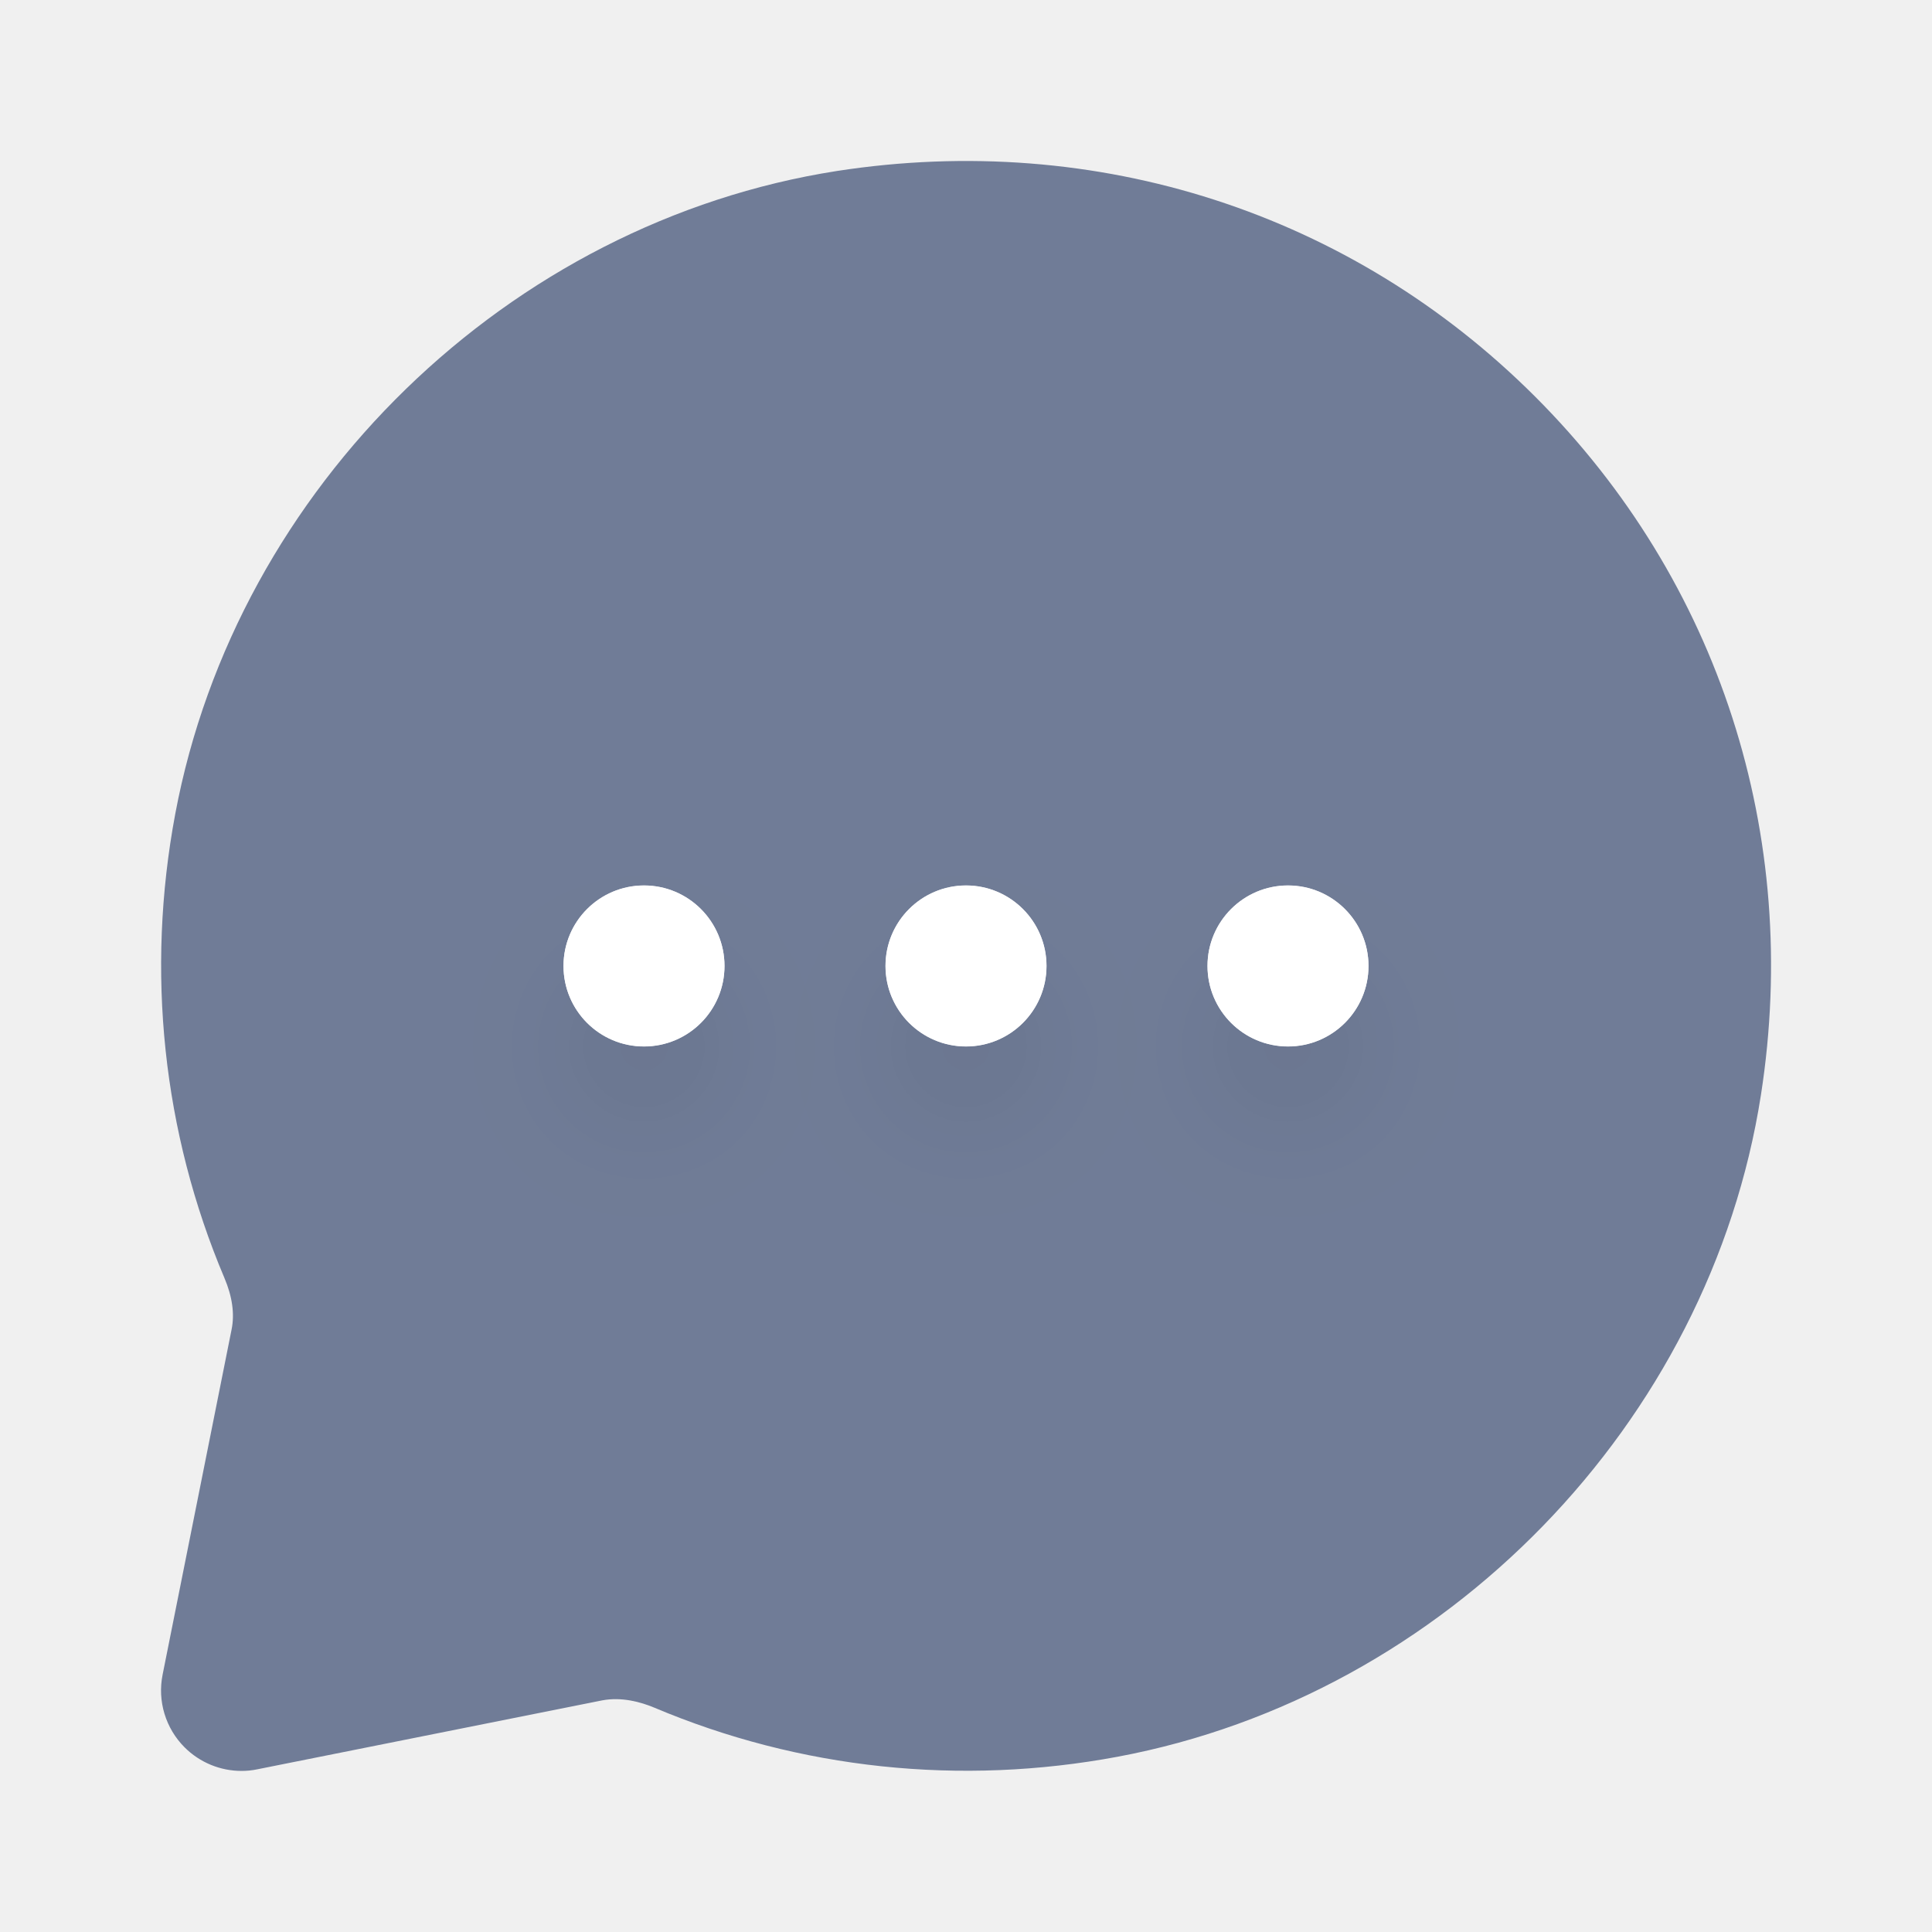
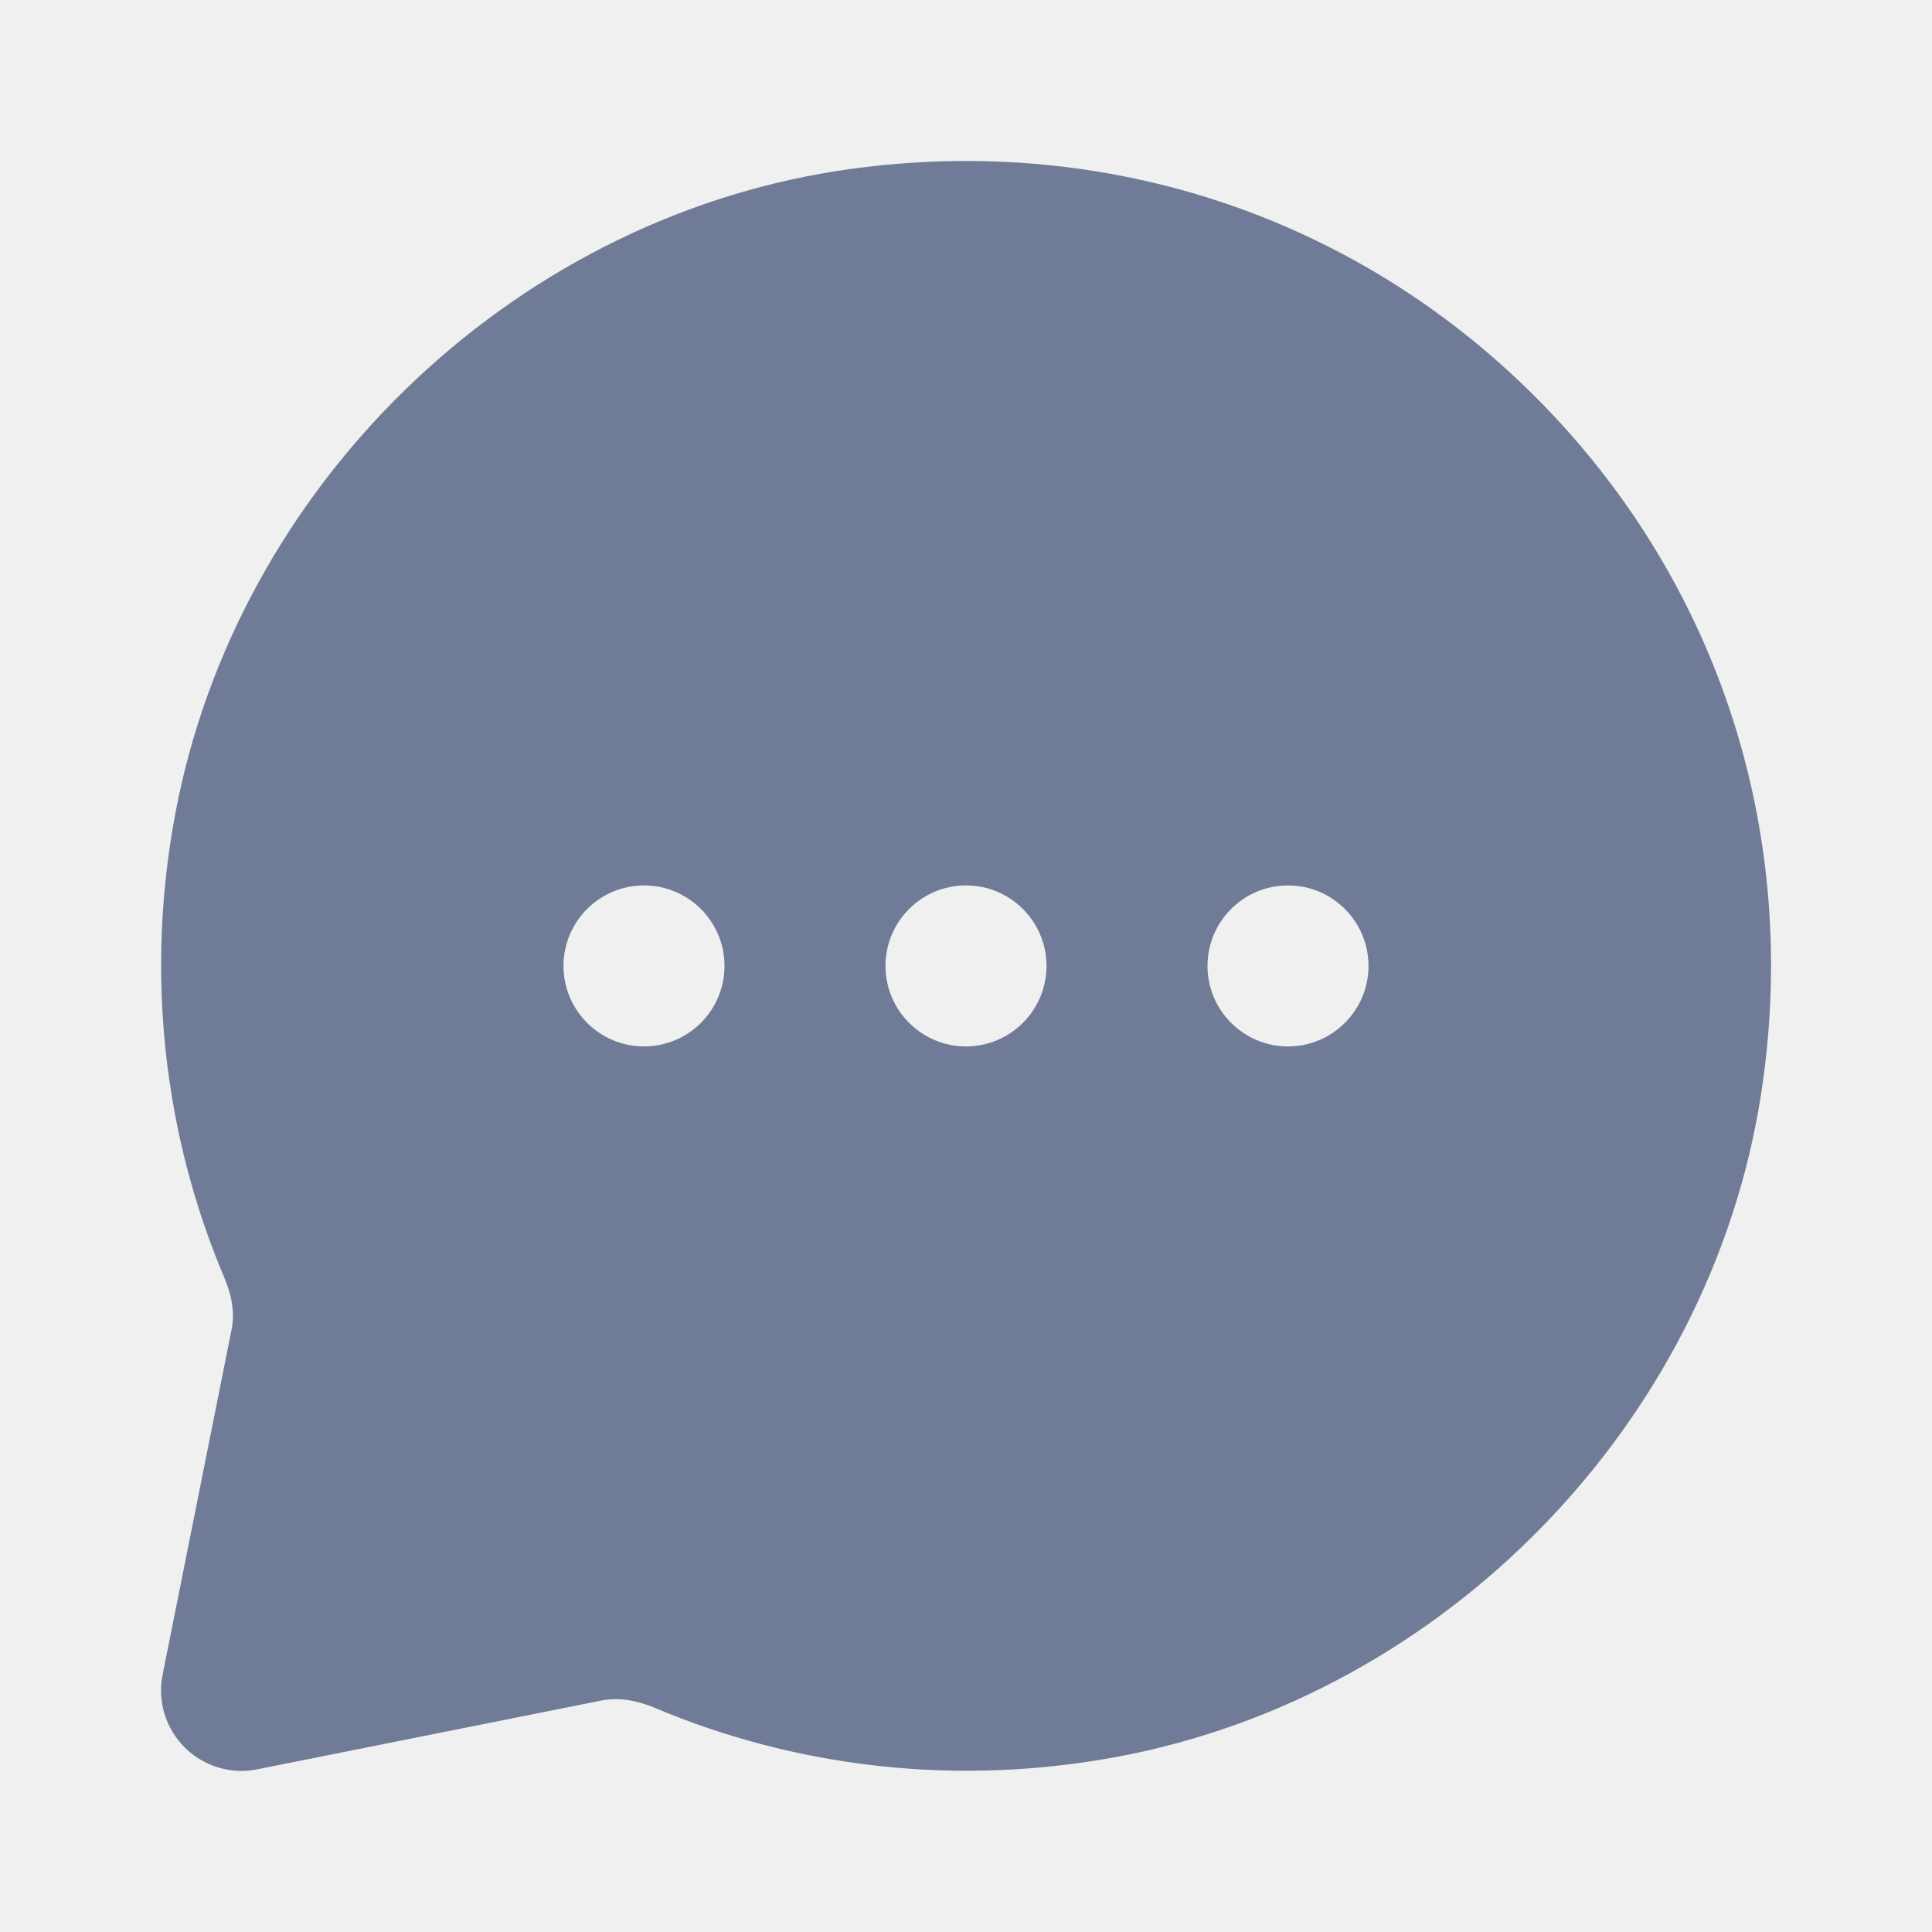
<svg xmlns="http://www.w3.org/2000/svg" width="24" height="24" viewBox="0 0 24 24" fill="none">
-   <mask id="mask0" maskUnits="userSpaceOnUse" x="2" y="2" width="21" height="20">
-     <path fill-rule="evenodd" clip-rule="evenodd" d="M16 12.999C15.448 12.999 15 12.551 15 11.999C15 11.447 15.448 10.999 16 10.999C16.552 10.999 17 11.447 17 11.999C17 12.551 16.552 12.999 16 12.999ZM12 12.999C11.448 12.999 11 12.551 11 11.999C11 11.447 11.448 10.999 12 10.999C12.552 10.999 13 11.447 13 11.999C13 12.551 12.552 12.999 12 12.999ZM8 12.999C7.448 12.999 7 12.551 7 11.999C7 11.447 7.448 10.999 8 10.999C8.552 10.999 9 11.447 9 11.999C9 12.551 8.552 12.999 8 12.999ZM19.071 4.928C16.787 2.644 13.626 1.625 10.397 2.124C6.32 2.76 2.94 6.044 2.177 10.111C1.81 12.069 2.021 14.063 2.788 15.876C2.886 16.106 2.916 16.322 2.877 16.515L2.02 20.803C1.954 21.131 2.057 21.47 2.293 21.706C2.482 21.895 2.737 21.999 3 21.999C3.065 21.999 3.131 21.993 3.196 21.979L7.479 21.123C7.725 21.076 7.964 21.145 8.123 21.211C9.937 21.978 11.931 22.188 13.888 21.822C17.955 21.059 21.239 17.679 21.875 13.602C22.378 10.374 21.356 7.213 19.071 4.928Z" fill="white" />
-   </mask>
-   <g mask="url(#mask0)">
-     <rect width="24" height="24" fill="#707C97" />
+   <g id="Icon/Fill/message-circle">
+     <path id="Mask" fill-rule="evenodd" fill="#707C97" clip-rule="evenodd" d="M16 12.999C15.448 12.999 15 12.551 15 11.999C15 11.447 15.448 10.999 16 10.999C16.552 10.999 17 11.447 17 11.999C17 12.551 16.552 12.999 16 12.999M12 12.999C11.448 12.999 11 12.551 11 11.999C11 11.447 11.448 10.999 12 10.999C12.552 10.999 13 11.447 13 11.999C13 12.551 12.552 12.999 12 12.999M8 12.999C7.448 12.999 7 12.551 7 11.999C7 11.447 7.448 10.999 8 10.999C8.552 10.999 9 11.447 9 11.999C9 12.551 8.552 12.999 8 12.999M19.071 4.928C16.787 2.644 13.626 1.625 10.397 2.124C6.32 2.76 2.94 6.044 2.177 10.111C1.81 12.069 2.021 14.063 2.788 15.876C2.886 16.106 2.916 16.322 2.877 16.515L2.02 20.803C1.954 21.131 2.057 21.47 2.293 21.706C2.482 21.895 2.737 21.999 3 21.999C3.065 21.999 3.131 21.993 3.196 21.979L7.479 21.123C7.725 21.076 7.964 21.145 8.123 21.211C9.937 21.978 11.931 22.188 13.888 21.822C17.955 21.059 21.239 17.679 21.875 13.602C22.378 10.374 21.356 7.213 19.071 4.928" />
  </g>
-   <g filter="url(#filter0_dd)">
-     <circle cx="8" cy="12" r="1" fill="white" />
-   </g>
-   <g filter="url(#filter1_dd)">
-     <circle cx="12" cy="12" r="1" fill="white" />
-   </g>
-   <g filter="url(#filter2_dd)">
-     <circle cx="16" cy="12" r="1" fill="white" />
-   </g>
-   <defs>
-     <filter id="filter0_dd" x="5" y="10" width="6" height="6" filterUnits="userSpaceOnUse" color-interpolation-filters="sRGB">
-       <feFlood flood-opacity="0" result="BackgroundImageFix" />
-       <feColorMatrix in="SourceAlpha" type="matrix" values="0 0 0 0 0 0 0 0 0 0 0 0 0 0 0 0 0 0 127 0" />
-       <feOffset dy="1" />
-       <feGaussianBlur stdDeviation="0.5" />
-       <feColorMatrix type="matrix" values="0 0 0 0 0 0 0 0 0 0 0 0 0 0 0 0 0 0 0.03 0" />
-       <feBlend mode="normal" in2="BackgroundImageFix" result="effect1_dropShadow" />
-       <feColorMatrix in="SourceAlpha" type="matrix" values="0 0 0 0 0 0 0 0 0 0 0 0 0 0 0 0 0 0 127 0" />
-       <feOffset dy="1" />
-       <feGaussianBlur stdDeviation="1" />
-       <feColorMatrix type="matrix" values="0 0 0 0 0 0 0 0 0 0 0 0 0 0 0 0 0 0 0.03 0" />
-       <feBlend mode="normal" in2="effect1_dropShadow" result="effect2_dropShadow" />
-       <feBlend mode="normal" in="SourceGraphic" in2="effect2_dropShadow" result="shape" />
-     </filter>
-     <filter id="filter1_dd" x="9" y="10" width="6" height="6" filterUnits="userSpaceOnUse" color-interpolation-filters="sRGB">
-       <feFlood flood-opacity="0" result="BackgroundImageFix" />
-       <feColorMatrix in="SourceAlpha" type="matrix" values="0 0 0 0 0 0 0 0 0 0 0 0 0 0 0 0 0 0 127 0" />
-       <feOffset dy="1" />
-       <feGaussianBlur stdDeviation="0.5" />
-       <feColorMatrix type="matrix" values="0 0 0 0 0 0 0 0 0 0 0 0 0 0 0 0 0 0 0.03 0" />
-       <feBlend mode="normal" in2="BackgroundImageFix" result="effect1_dropShadow" />
-       <feColorMatrix in="SourceAlpha" type="matrix" values="0 0 0 0 0 0 0 0 0 0 0 0 0 0 0 0 0 0 127 0" />
-       <feOffset dy="1" />
-       <feGaussianBlur stdDeviation="1" />
-       <feColorMatrix type="matrix" values="0 0 0 0 0 0 0 0 0 0 0 0 0 0 0 0 0 0 0.03 0" />
-       <feBlend mode="normal" in2="effect1_dropShadow" result="effect2_dropShadow" />
-       <feBlend mode="normal" in="SourceGraphic" in2="effect2_dropShadow" result="shape" />
-     </filter>
-     <filter id="filter2_dd" x="13" y="10" width="6" height="6" filterUnits="userSpaceOnUse" color-interpolation-filters="sRGB">
-       <feFlood flood-opacity="0" result="BackgroundImageFix" />
-       <feColorMatrix in="SourceAlpha" type="matrix" values="0 0 0 0 0 0 0 0 0 0 0 0 0 0 0 0 0 0 127 0" />
-       <feOffset dy="1" />
-       <feGaussianBlur stdDeviation="0.5" />
-       <feColorMatrix type="matrix" values="0 0 0 0 0 0 0 0 0 0 0 0 0 0 0 0 0 0 0.03 0" />
-       <feBlend mode="normal" in2="BackgroundImageFix" result="effect1_dropShadow" />
-       <feColorMatrix in="SourceAlpha" type="matrix" values="0 0 0 0 0 0 0 0 0 0 0 0 0 0 0 0 0 0 127 0" />
-       <feOffset dy="1" />
-       <feGaussianBlur stdDeviation="1" />
-       <feColorMatrix type="matrix" values="0 0 0 0 0 0 0 0 0 0 0 0 0 0 0 0 0 0 0.03 0" />
-       <feBlend mode="normal" in2="effect1_dropShadow" result="effect2_dropShadow" />
-       <feBlend mode="normal" in="SourceGraphic" in2="effect2_dropShadow" result="shape" />
-     </filter>
-   </defs>
</svg>
